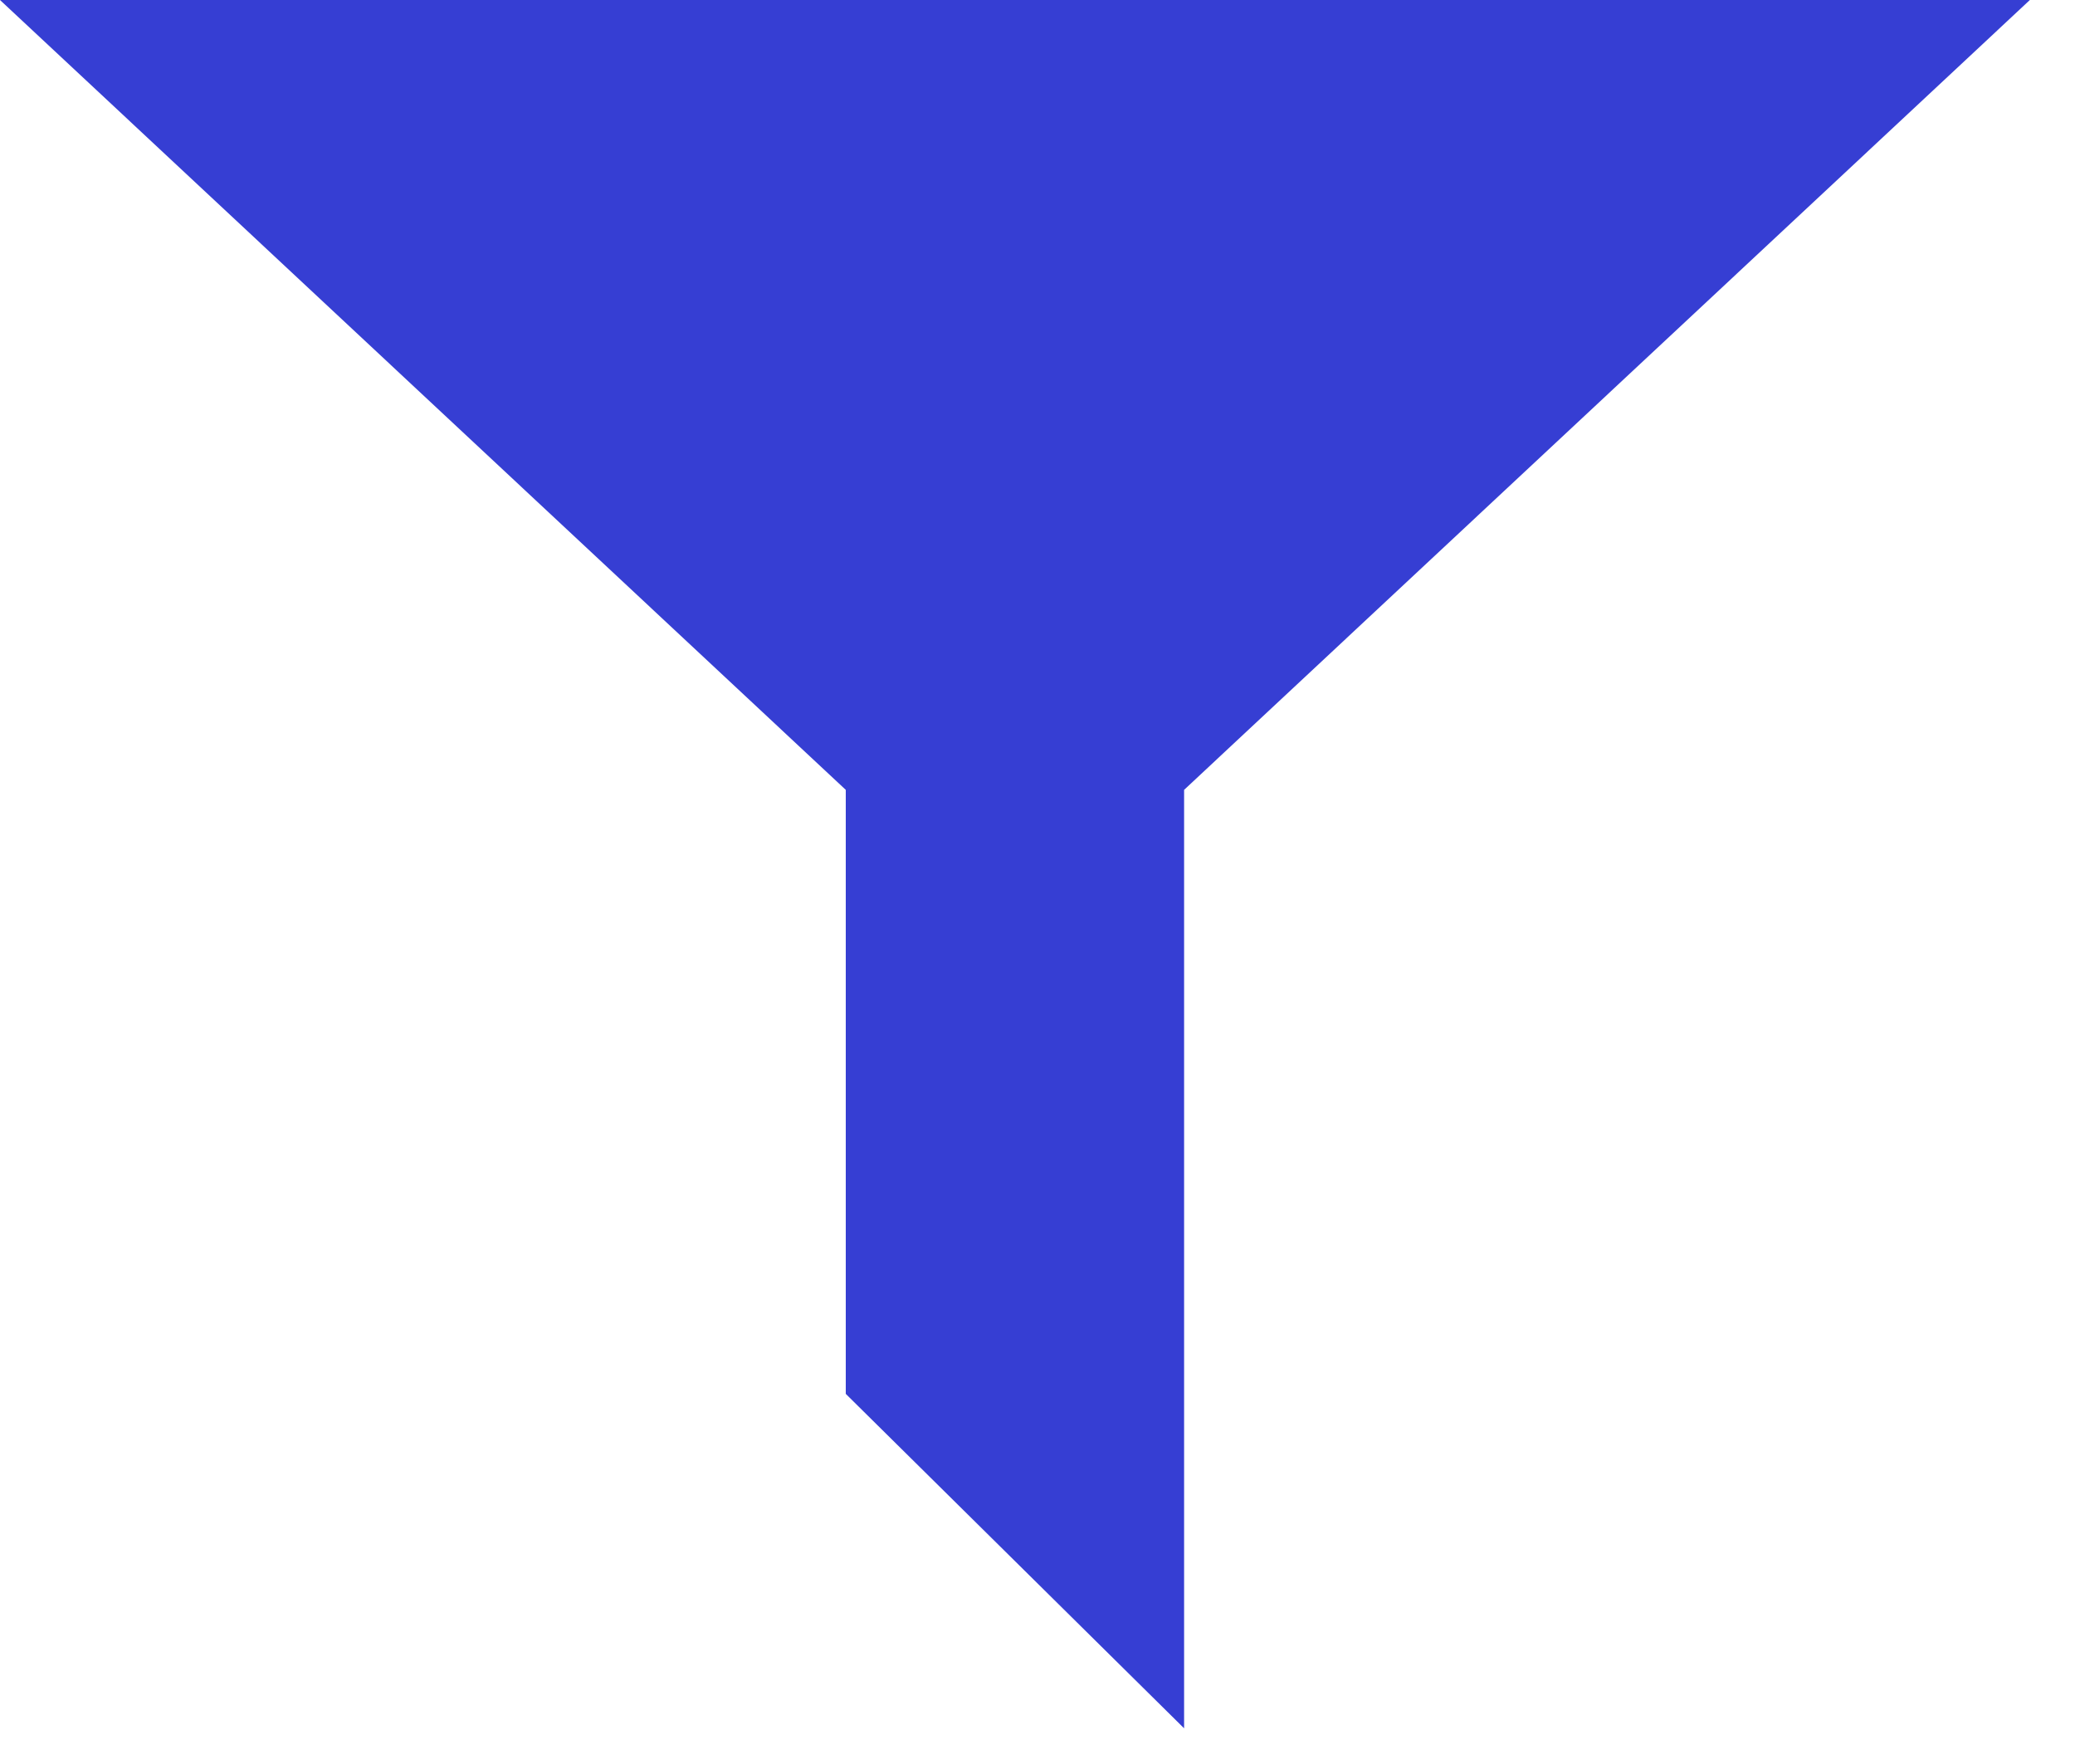
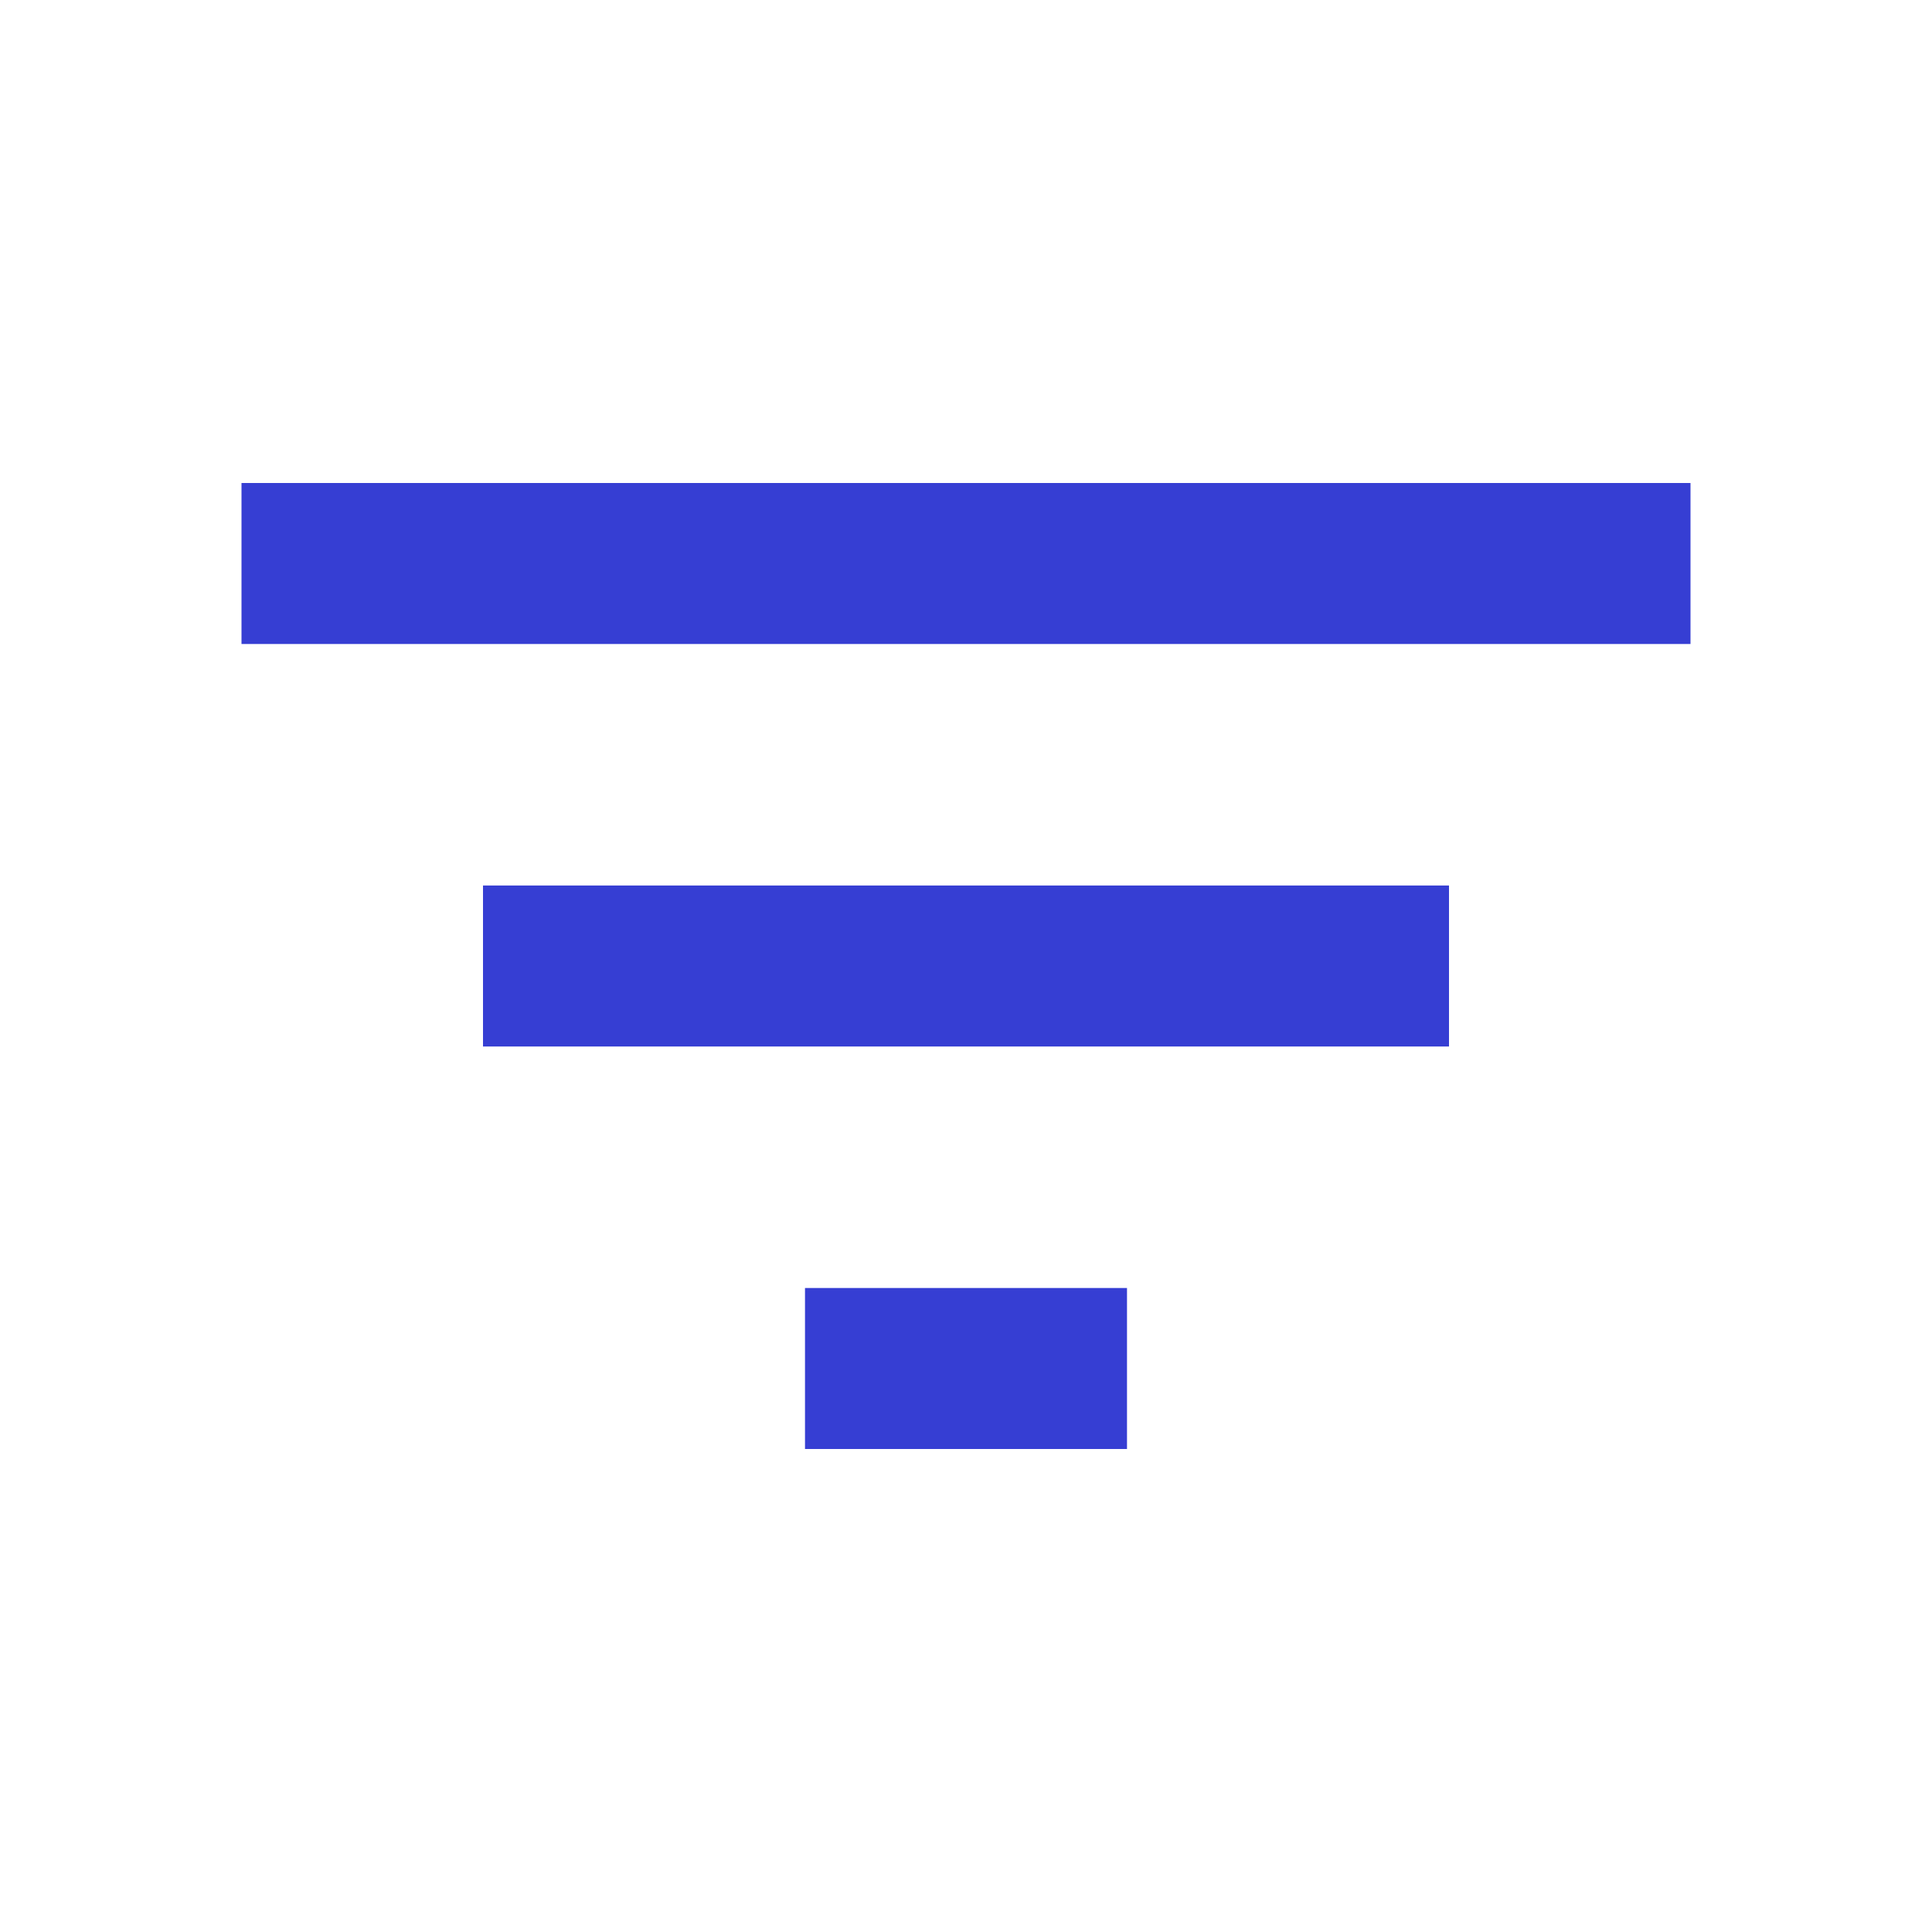
- <svg xmlns="http://www.w3.org/2000/svg" width="20px" height="17px" viewBox="0 0 20 17" version="1.1">
-   <defs />
-   <g id="Mobile-app" stroke="none" stroke-width="1" fill="none" fill-rule="evenodd">
-     <g id="Mobile-Portrait-homepage" transform="translate(-281, -16)" fill="#363ED3">
-       <path d="M289.152,23.612 L281,16 L300.565,16 L292.413,23.612 L292.413,32.656 L289.152,29.433 L289.152,23.612 Z" id="Combined-Shape" />
-     </g>
-   </g>
+ <svg xmlns="http://www.w3.org/2000/svg" id="Layer_1" data-name="Layer 1" viewBox="0 0 24 24">
+   <defs>
+     <style>.cls-1{fill:#363ed3;}</style>
+   </defs>
+   <path class="cls-1" d="M10,18h4V16H10ZM3,6V8H21V6Zm3,7H18V11H6Z" />
</svg>
